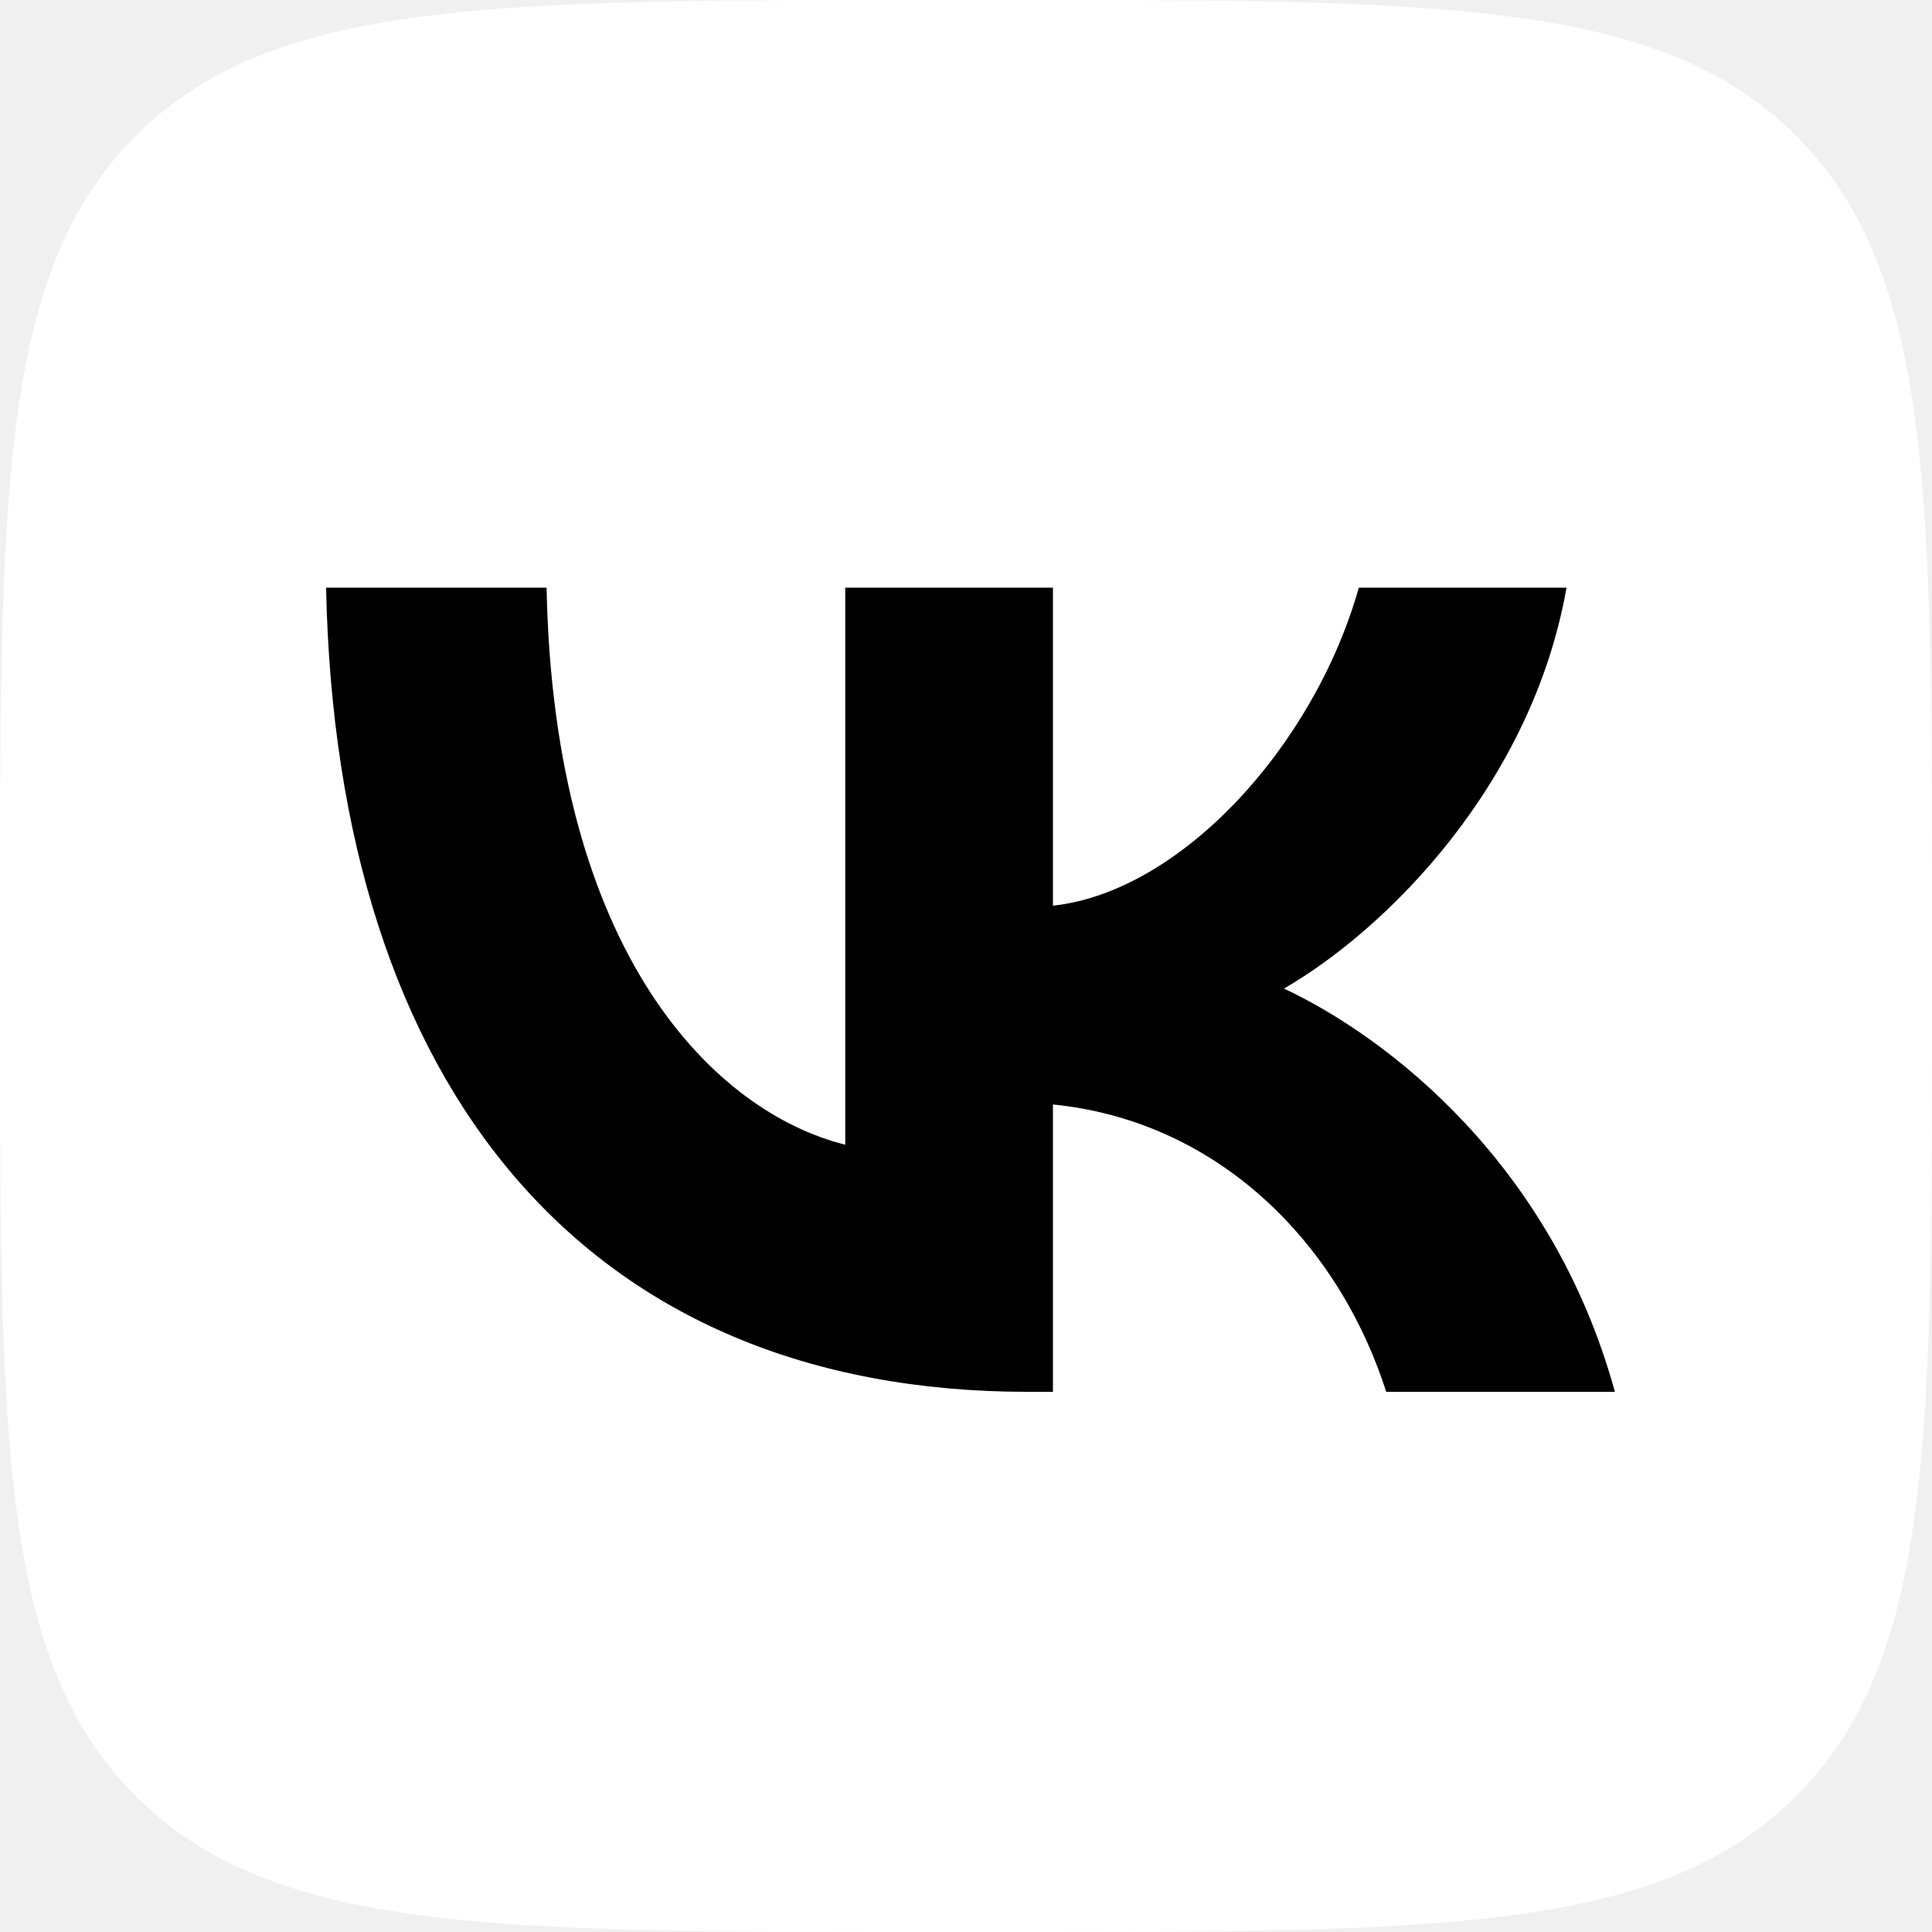
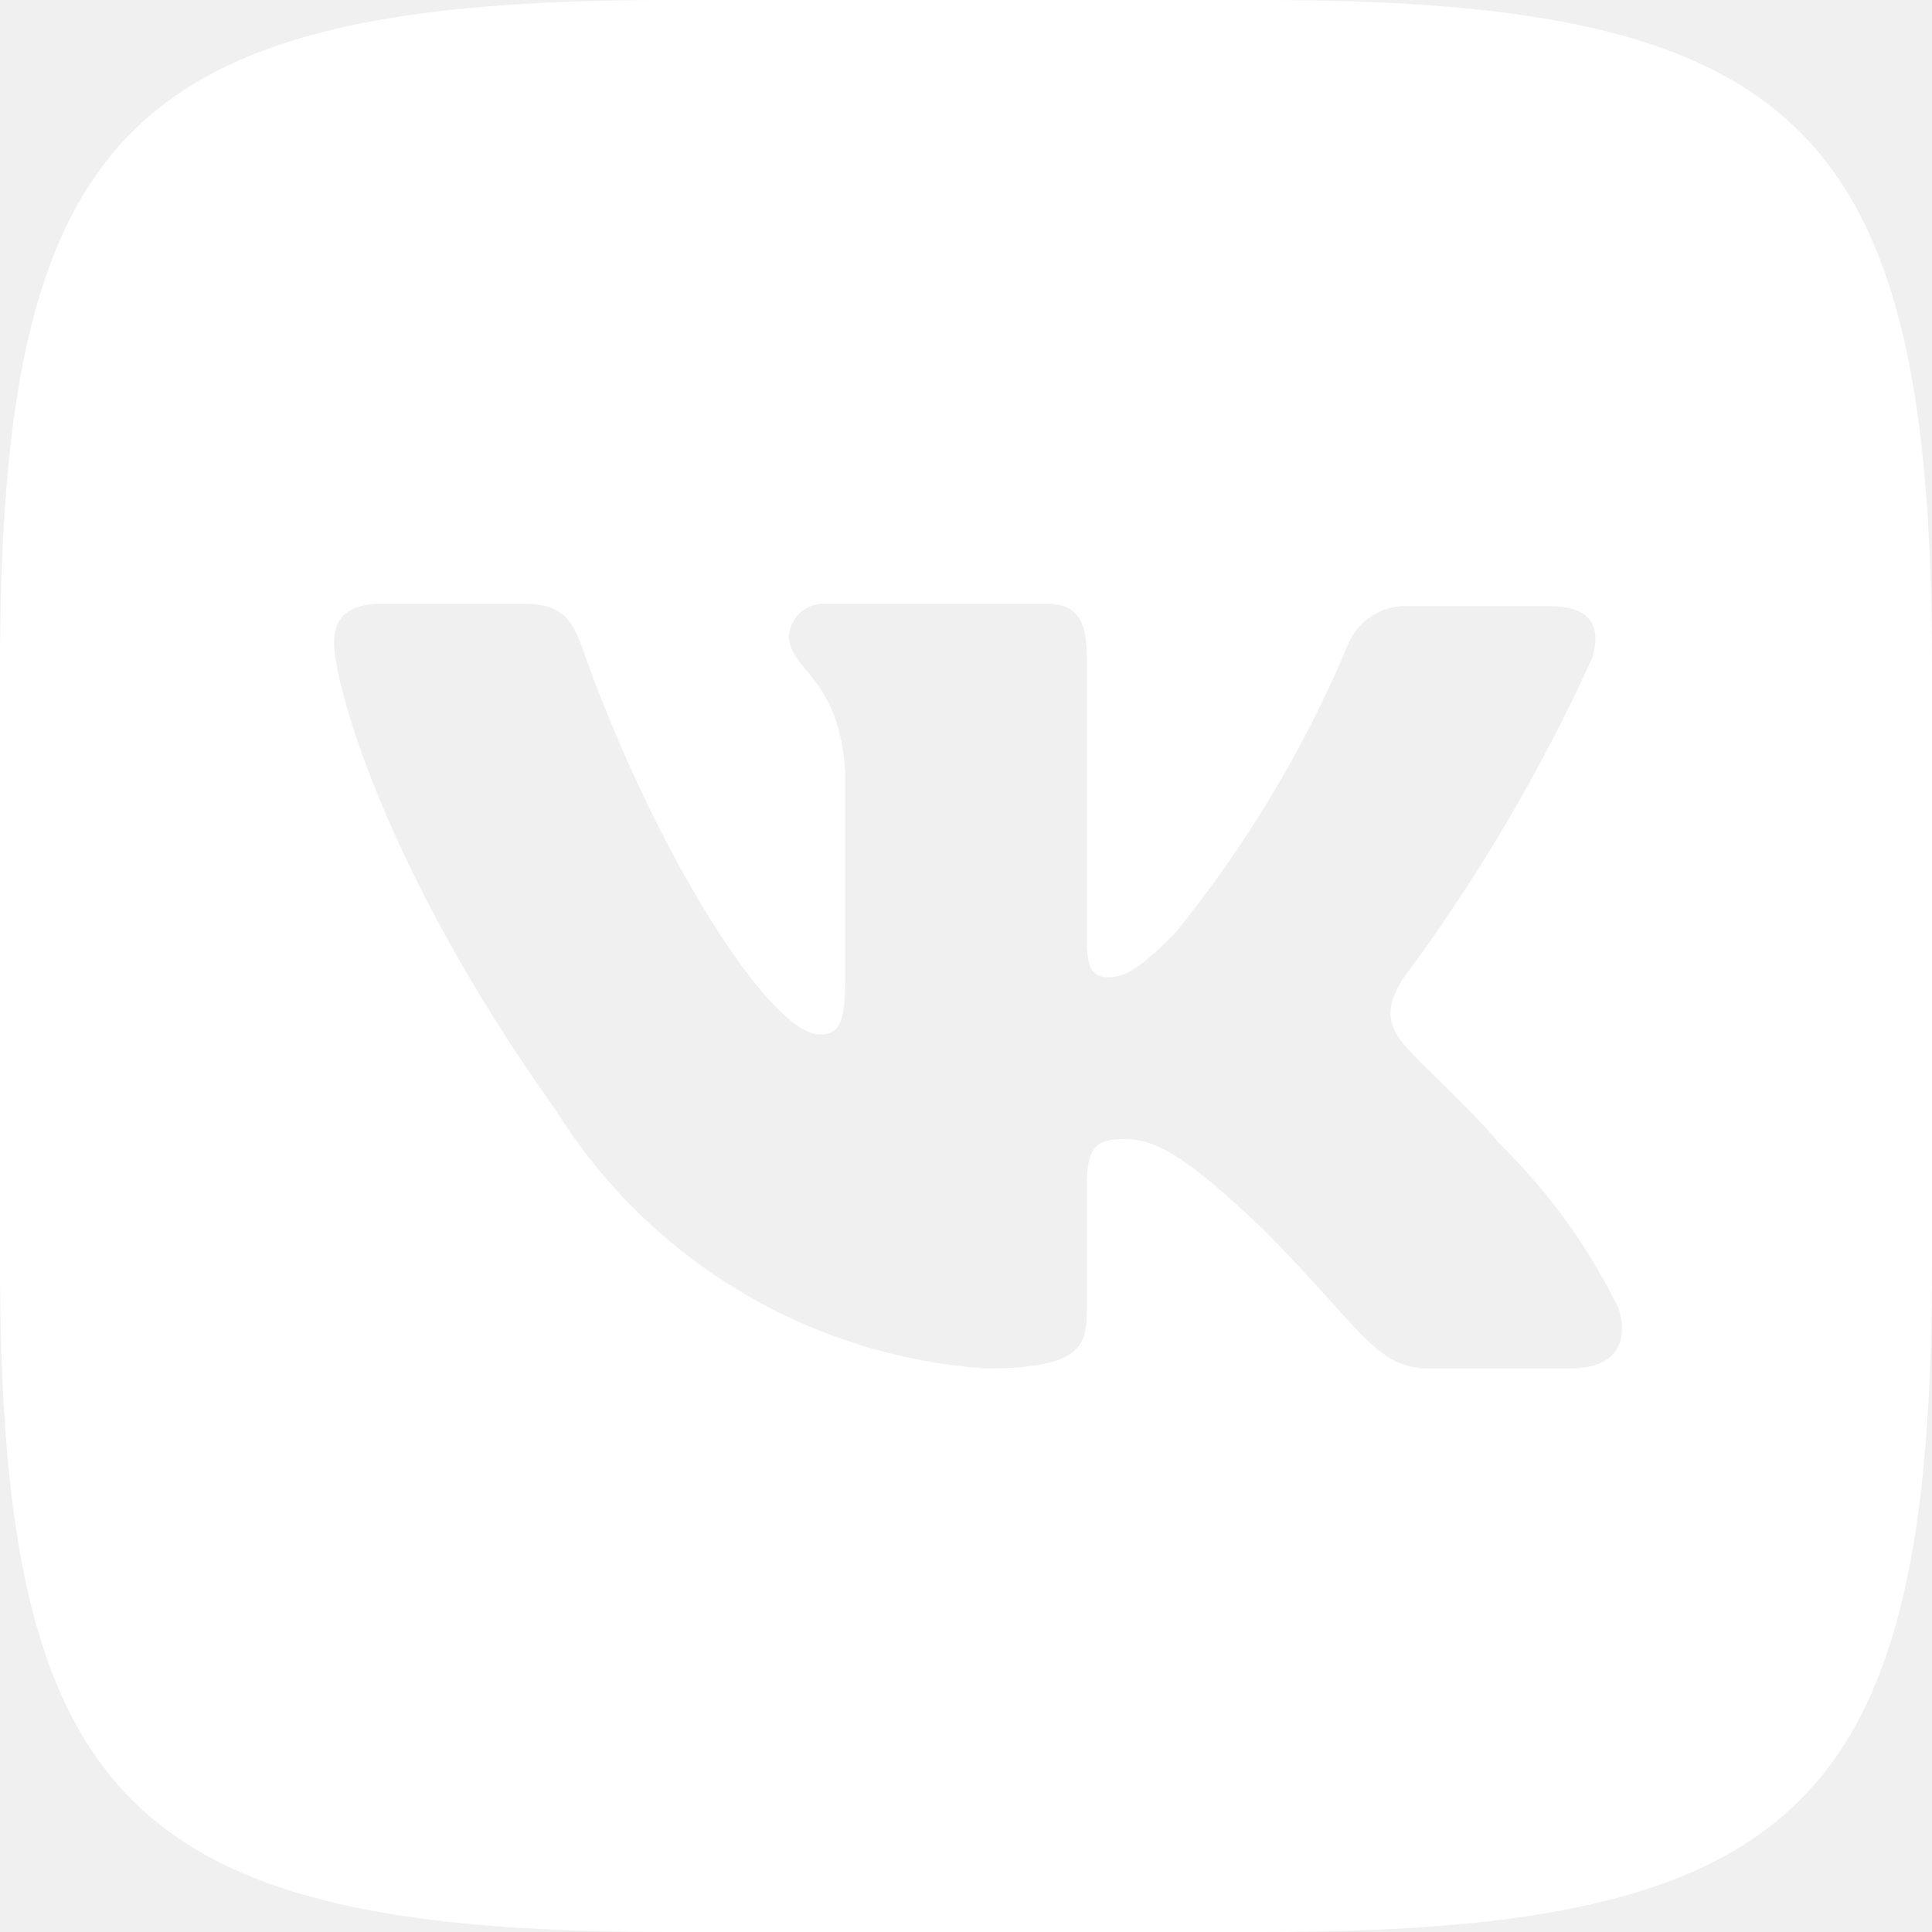
<svg xmlns="http://www.w3.org/2000/svg" width="22" height="22" viewBox="0 0 22 22" fill="none">
-   <g clip-path="url(#clip0_2187_1070)">
-     <path d="M0 10.56C0 5.582 0 3.093 1.546 1.546C3.093 0 5.582 0 10.56 0H11.44C16.418 0 18.907 0 20.453 1.546C22 3.093 22 5.582 22 10.56V11.44C22 16.418 22 18.907 20.453 20.453C18.907 22 16.418 22 11.44 22H10.56C5.582 22 3.093 22 1.546 20.453C0 18.907 0 16.418 0 11.44V10.56Z" fill="white" />
-     <path d="M11.706 15.849C6.692 15.849 3.832 12.412 3.713 6.692H6.224C6.307 10.89 8.158 12.669 9.625 13.035V6.692H11.99V10.313C13.438 10.157 14.96 8.507 15.473 6.692H17.838C17.444 8.929 15.794 10.579 14.621 11.257C15.794 11.807 17.674 13.246 18.389 15.849H15.785C15.226 14.108 13.833 12.76 11.99 12.577V15.849H11.706Z" fill="black" />
-   </g>
-   <defs>
-     <clipPath id="clip0_2187_1070">
-       <rect width="22" height="22" fill="white" />
-     </clipPath>
-   </defs>
+   <path fill-rule="evenodd" clip-rule="evenodd" d="M14.373 0C20.533 0 22 1.467 22 7.627V14.373C22 20.533 20.533 22 14.373 22H7.627C1.467 22 0 20.533 0 14.373V7.627C0 1.467 1.467 0 7.627 0H14.373ZM5.958 6.875H4.354C3.896 6.875 3.804 7.095 3.804 7.324C3.804 7.755 4.345 9.863 6.334 12.65C6.86 13.491 7.578 14.195 8.429 14.705C9.28 15.215 10.24 15.516 11.229 15.583C12.247 15.583 12.375 15.354 12.375 14.96V13.521C12.375 13.062 12.476 12.971 12.797 12.971C13.117 12.971 13.438 13.09 14.392 14.007C15.482 15.098 15.657 15.583 16.271 15.583H17.875C18.333 15.583 18.562 15.354 18.434 14.905C18.093 14.206 17.634 13.57 17.078 13.026C16.702 12.577 16.161 12.109 15.968 11.871C15.776 11.633 15.803 11.422 15.968 11.156C16.818 10.014 17.543 8.785 18.132 7.489C18.233 7.15 18.132 6.902 17.646 6.902H16.042C15.893 6.894 15.746 6.933 15.62 7.014C15.495 7.095 15.399 7.213 15.345 7.352C14.848 8.534 14.184 9.639 13.374 10.633C12.998 11.009 12.824 11.128 12.623 11.128C12.421 11.128 12.375 11.009 12.375 10.67V7.462C12.375 7.058 12.256 6.875 11.917 6.875H9.396C9.293 6.87 9.192 6.906 9.115 6.974C9.038 7.043 8.99 7.139 8.983 7.242C8.983 7.627 9.57 7.718 9.625 8.809V11.165C9.625 11.688 9.533 11.779 9.332 11.779C8.782 11.779 7.498 9.781 6.673 7.498C6.527 7.058 6.417 6.875 5.958 6.875Z" fill="white" />
</svg>
